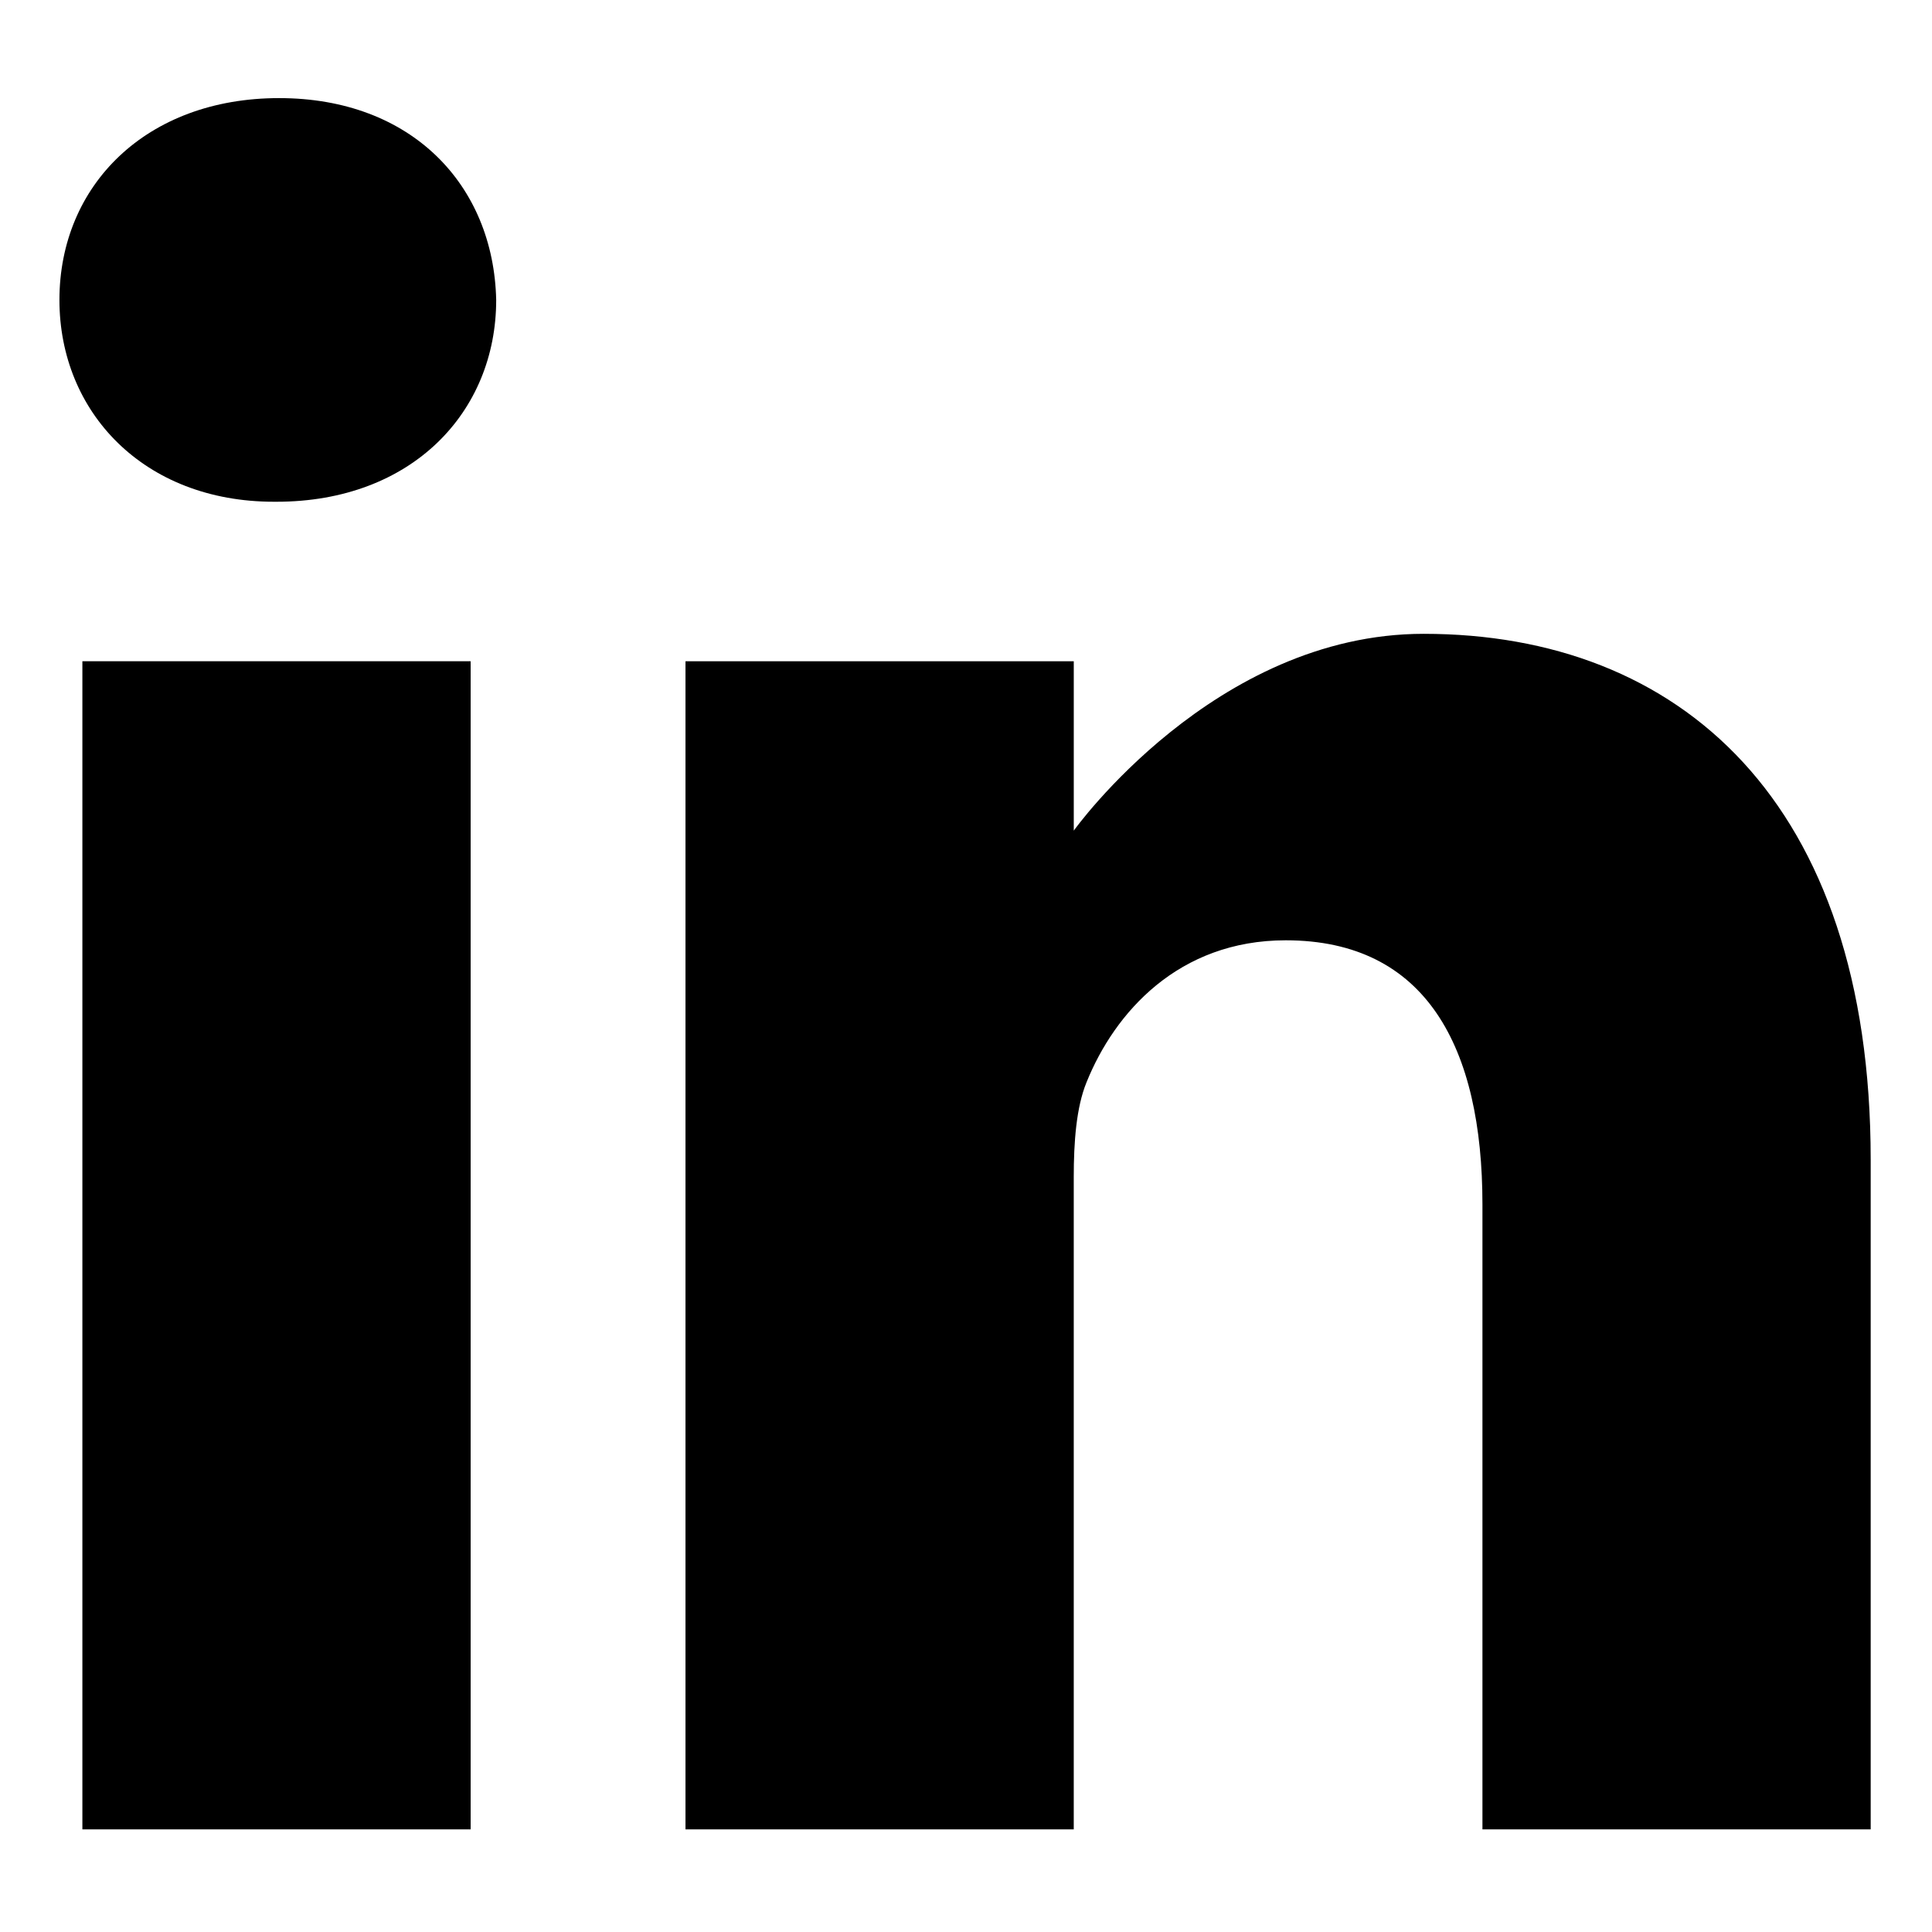
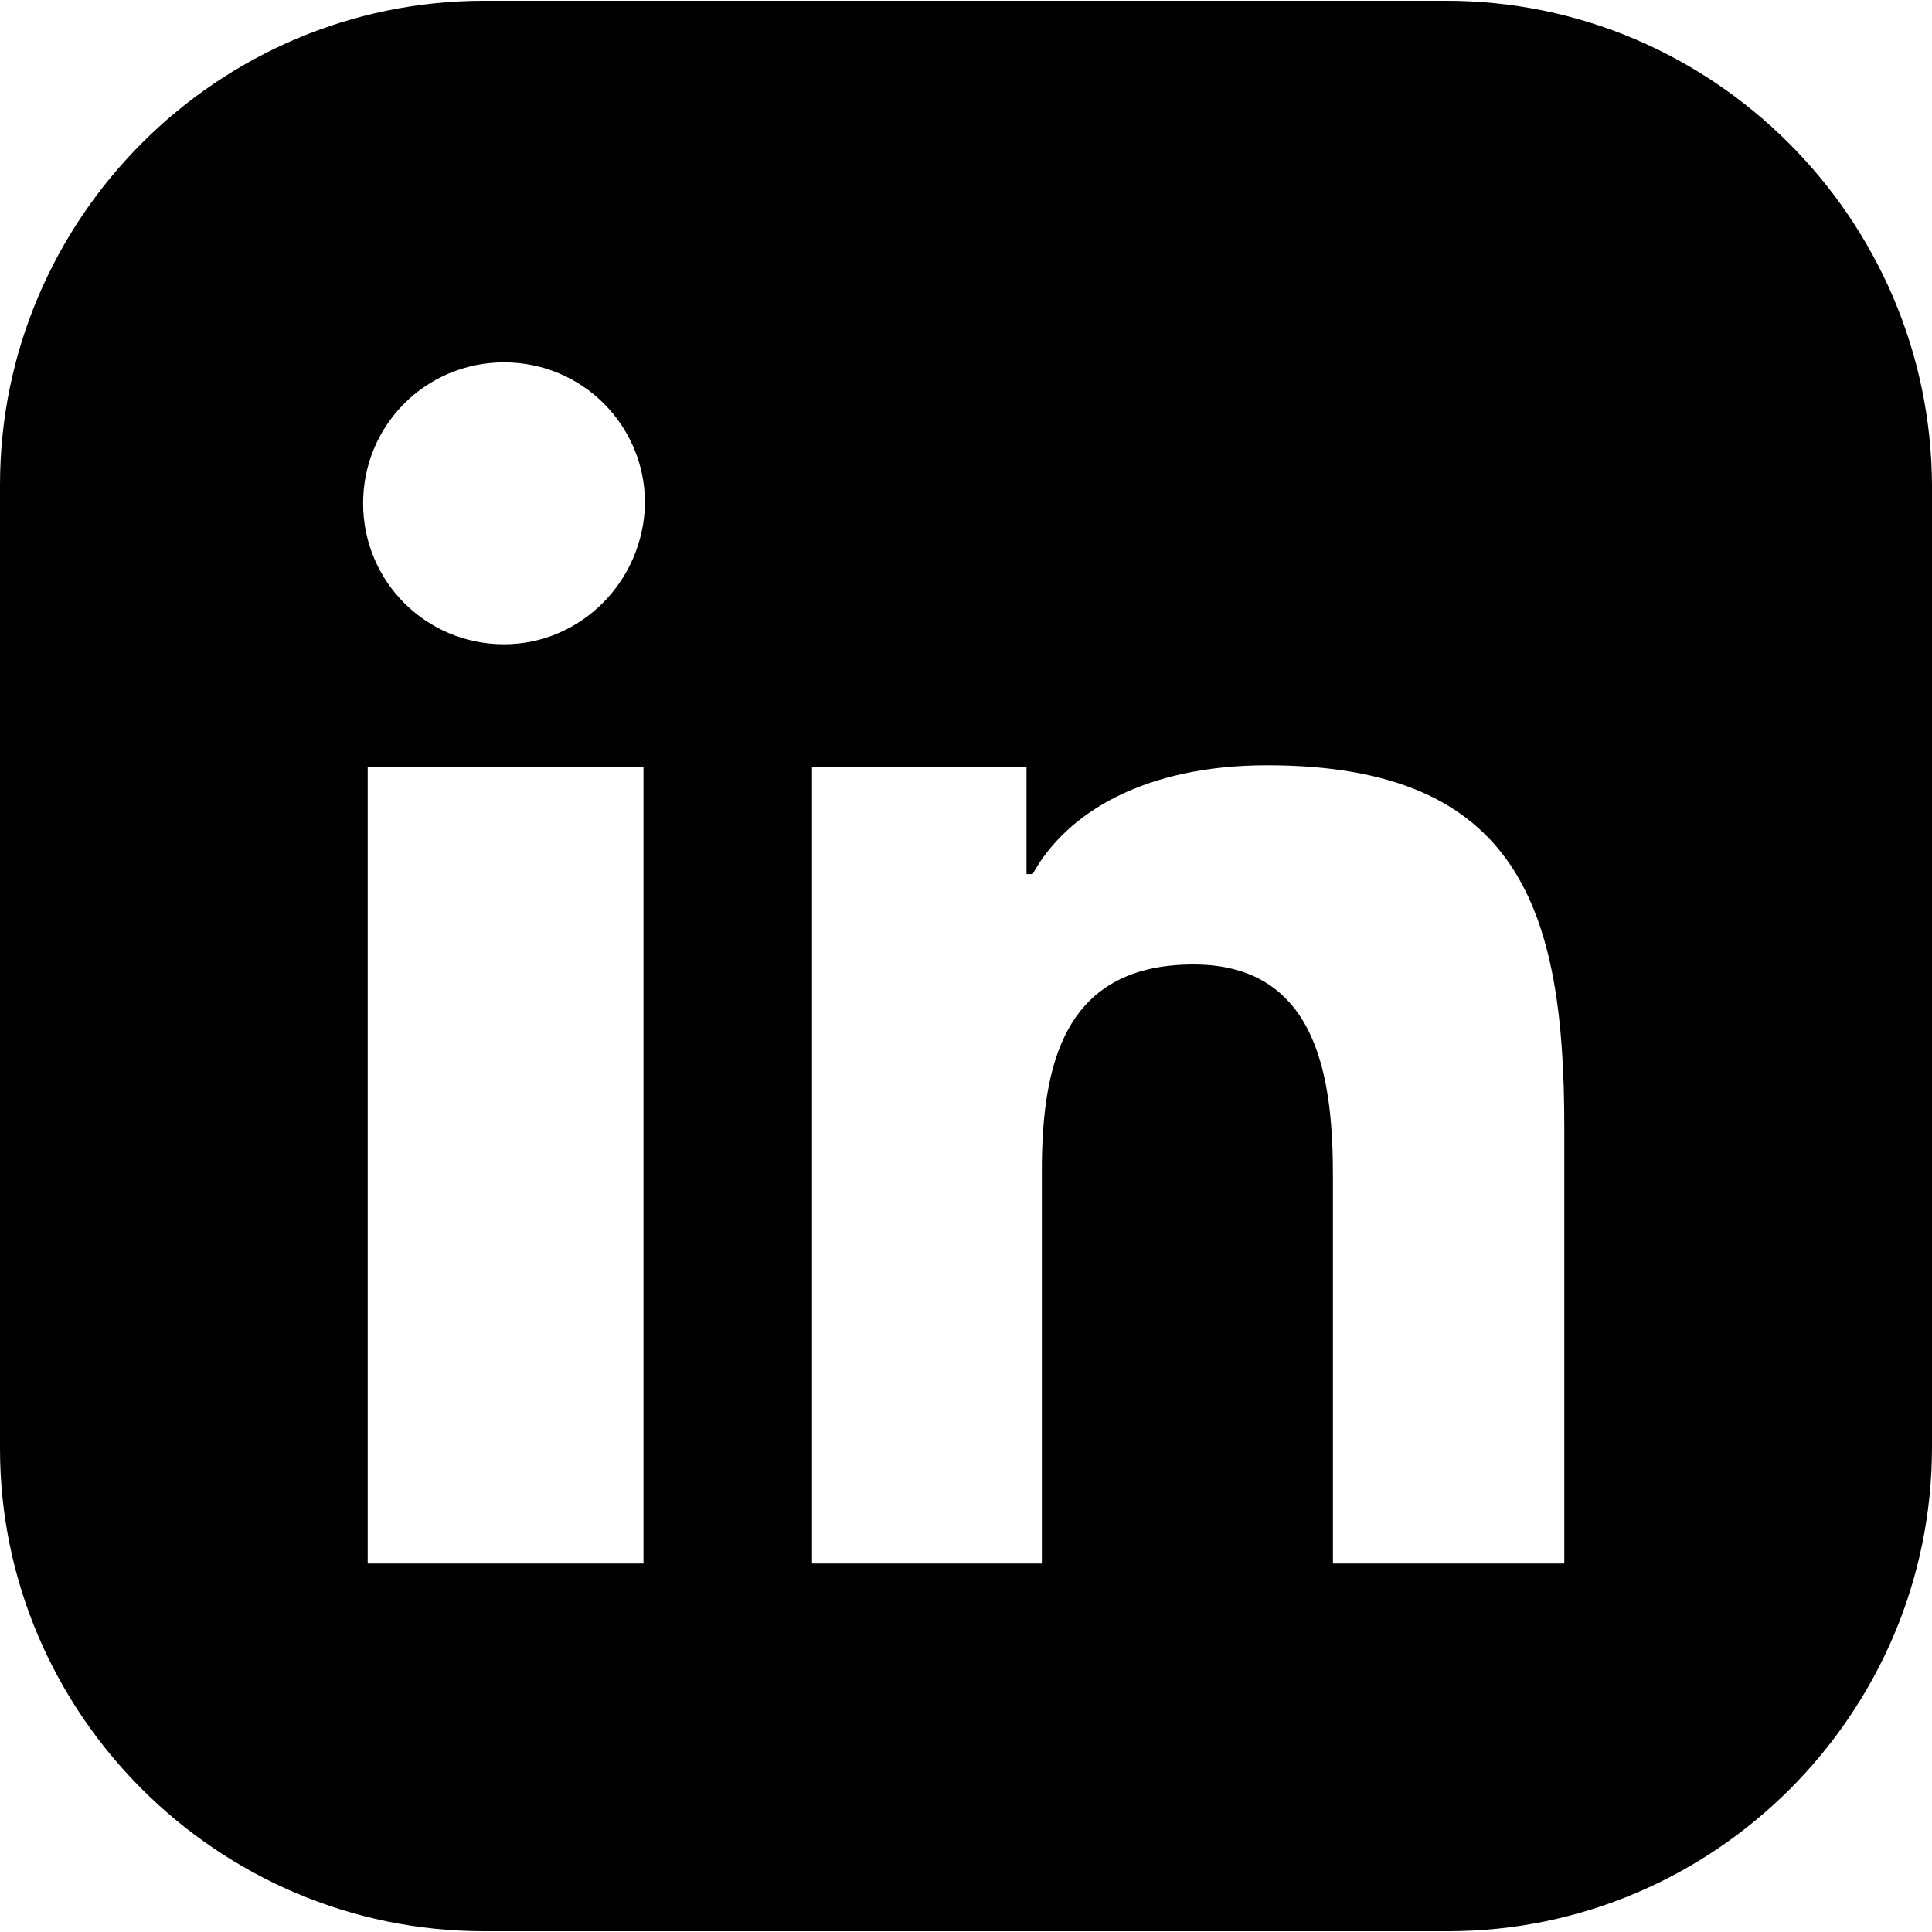
- <svg xmlns="http://www.w3.org/2000/svg" height="682pt" viewBox="-21 -35 682.667 682" width="682pt">
-   <path d="m77.613-.668c-46.93 0-77.613 30.816-77.613 71.32 0 39.609 29.77 71.305 75.812 71.305h.891c47.848 0 77.625-31.695 77.625-71.305-.895-40.504-29.777-71.32-76.715-71.32zm0 0" />
-   <path d="m8.109 198.312h137.195v412.758h-137.195zm0 0" />
-   <path d="m482.055 188.625c-74.012 0-123.641 69.547-123.641 69.547v-59.859h-137.199v412.758h137.191v-230.5c0-12.34.895-24.66 4.52-33.484 9.918-24.641 32.488-50.168 70.391-50.168 49.645 0 69.5 37.852 69.5 93.34v220.812h137.184v-236.668c0-126.781-67.688-185.777-157.945-185.777zm0 0" />
+ <svg xmlns="http://www.w3.org/2000/svg" version="1.1" id="Layer_1" x="0px" y="0px" viewBox="0 0 504.4 504.4" style="enable-background:new 0 0 504.4 504.4;" xml:space="preserve">
+   <g>
+     <g>
+       <path d="M377.6,0.2H126.4C56.8,0.2,0,57,0,126.6v251.6c0,69.2,56.8,126,126.4,126H378c69.6,0,126.4-56.8,126.4-126.4V126.6    C504,57,447.2,0.2,377.6,0.2z M168,408.2H96v-208h72V408.2z M131.6,168.2c-20.4,0-36.8-16.4-36.8-36.8c0-20.4,16.4-36.8,36.8-36.8    c20.4,0,36.8,16.4,36.8,36.8C168,151.8,151.6,168.2,131.6,168.2z M408.4,408.2H408h-60V307.4c0-24.4-3.2-55.6-36.4-55.6    c-34,0-39.6,26.4-39.6,54v102.4h-60v-208h56v28h1.6c8.8-16,29.2-28.4,61.2-28.4c66,0,77.6,38,77.6,94.4V408.2z" />
+     </g>
+   </g>
+   <g>
+ </g>
+   <g>
+ </g>
+   <g>
+ </g>
+   <g>
+ </g>
+   <g>
+ </g>
+   <g>
+ </g>
+   <g>
+ </g>
+   <g>
+ </g>
+   <g>
+ </g>
+   <g>
+ </g>
+   <g>
+ </g>
+   <g>
+ </g>
+   <g>
+ </g>
+   <g>
+ </g>
+   <g>
+ </g>
</svg>
